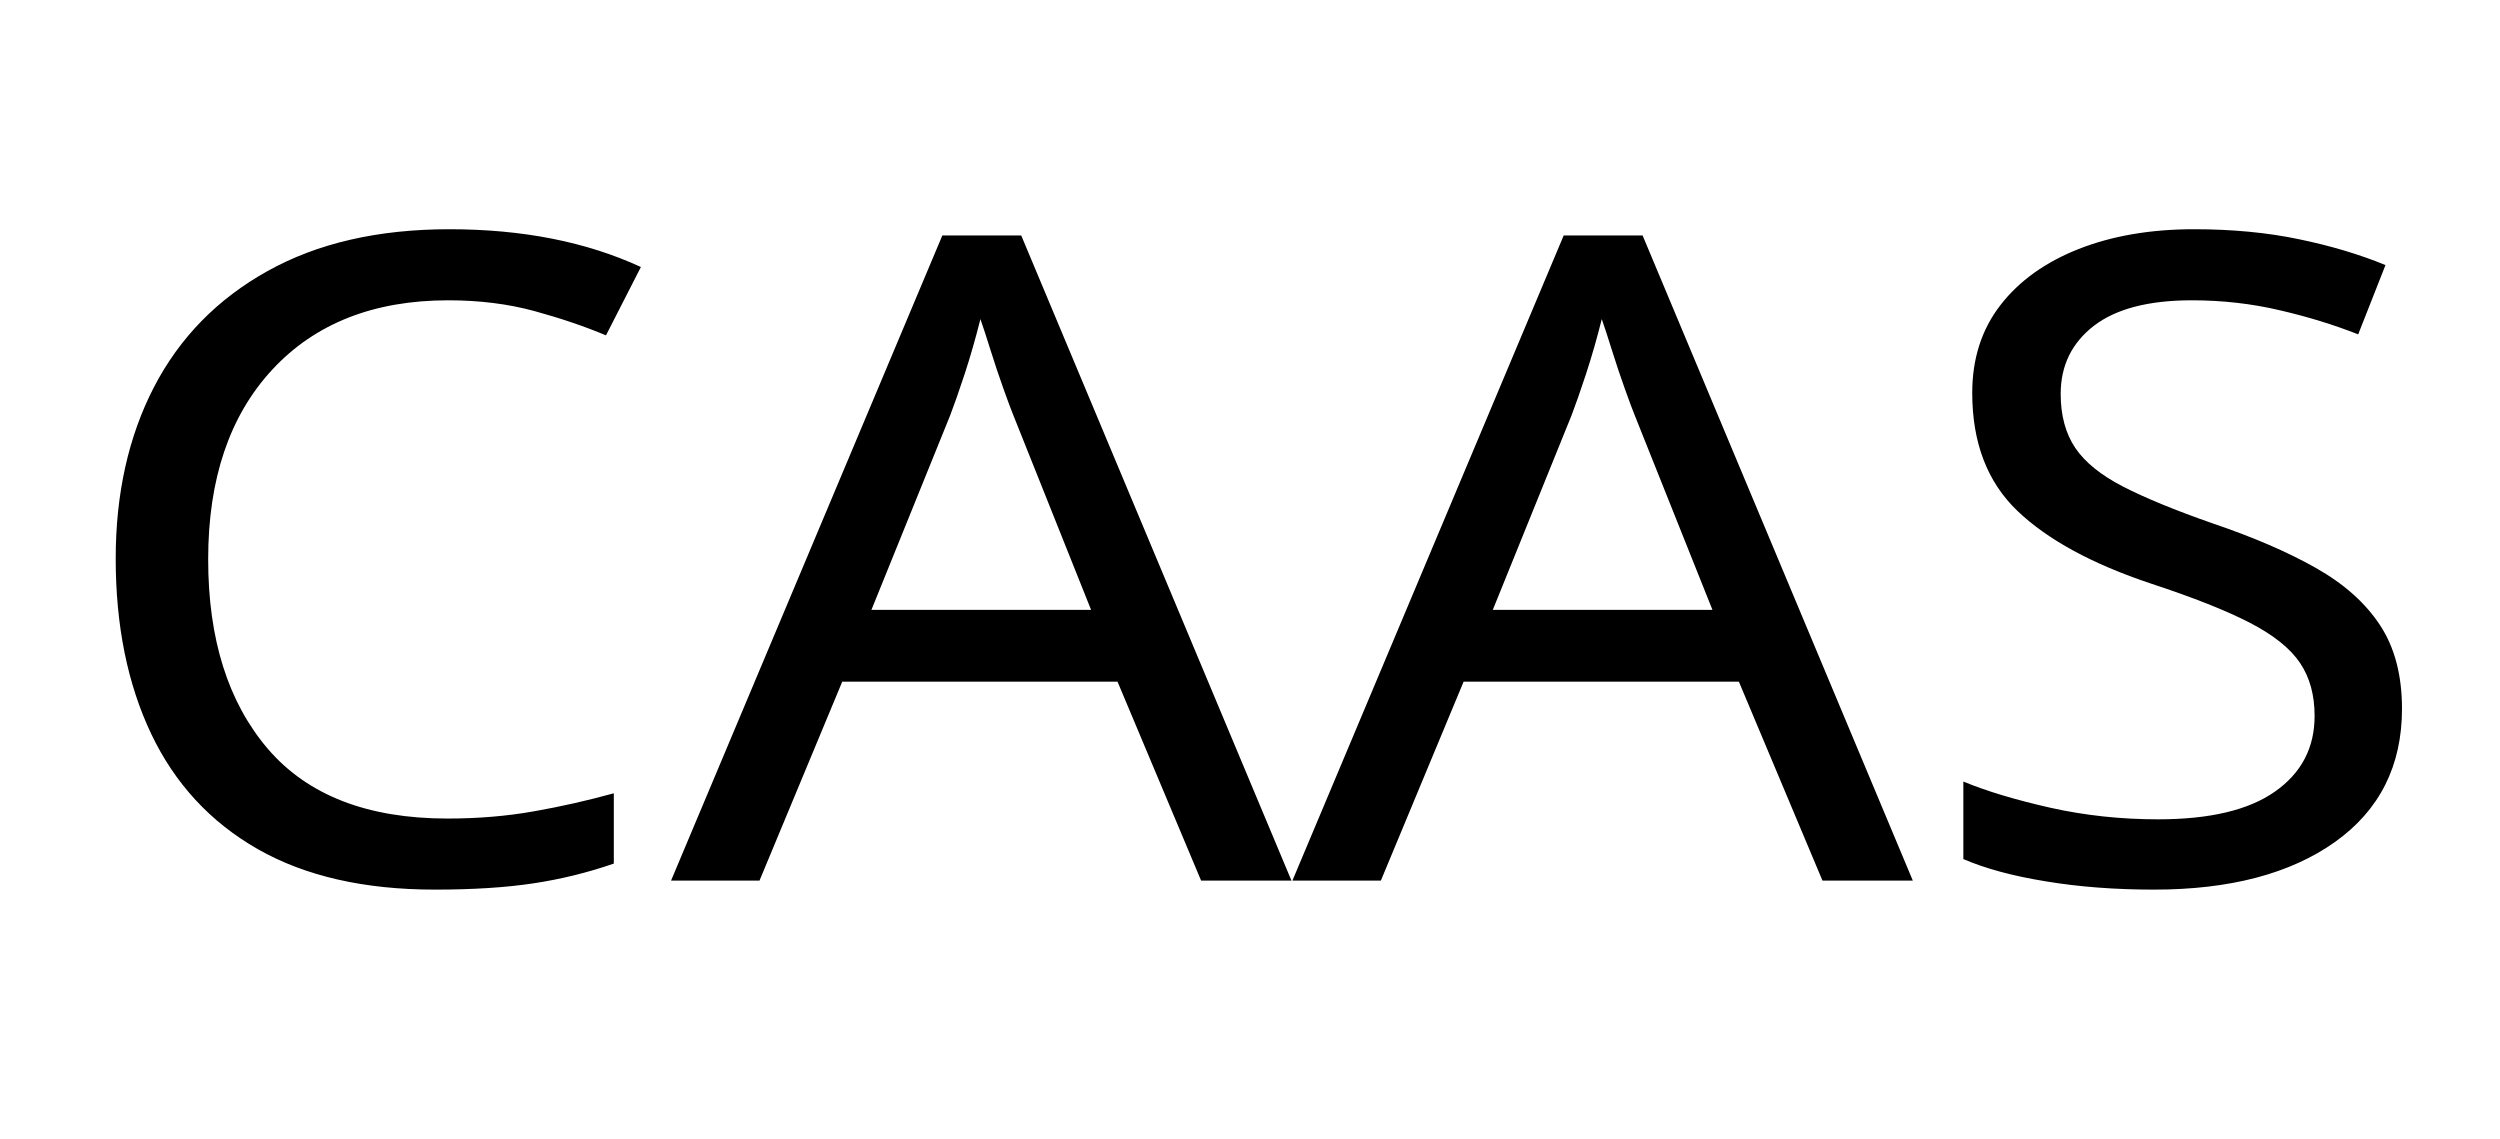
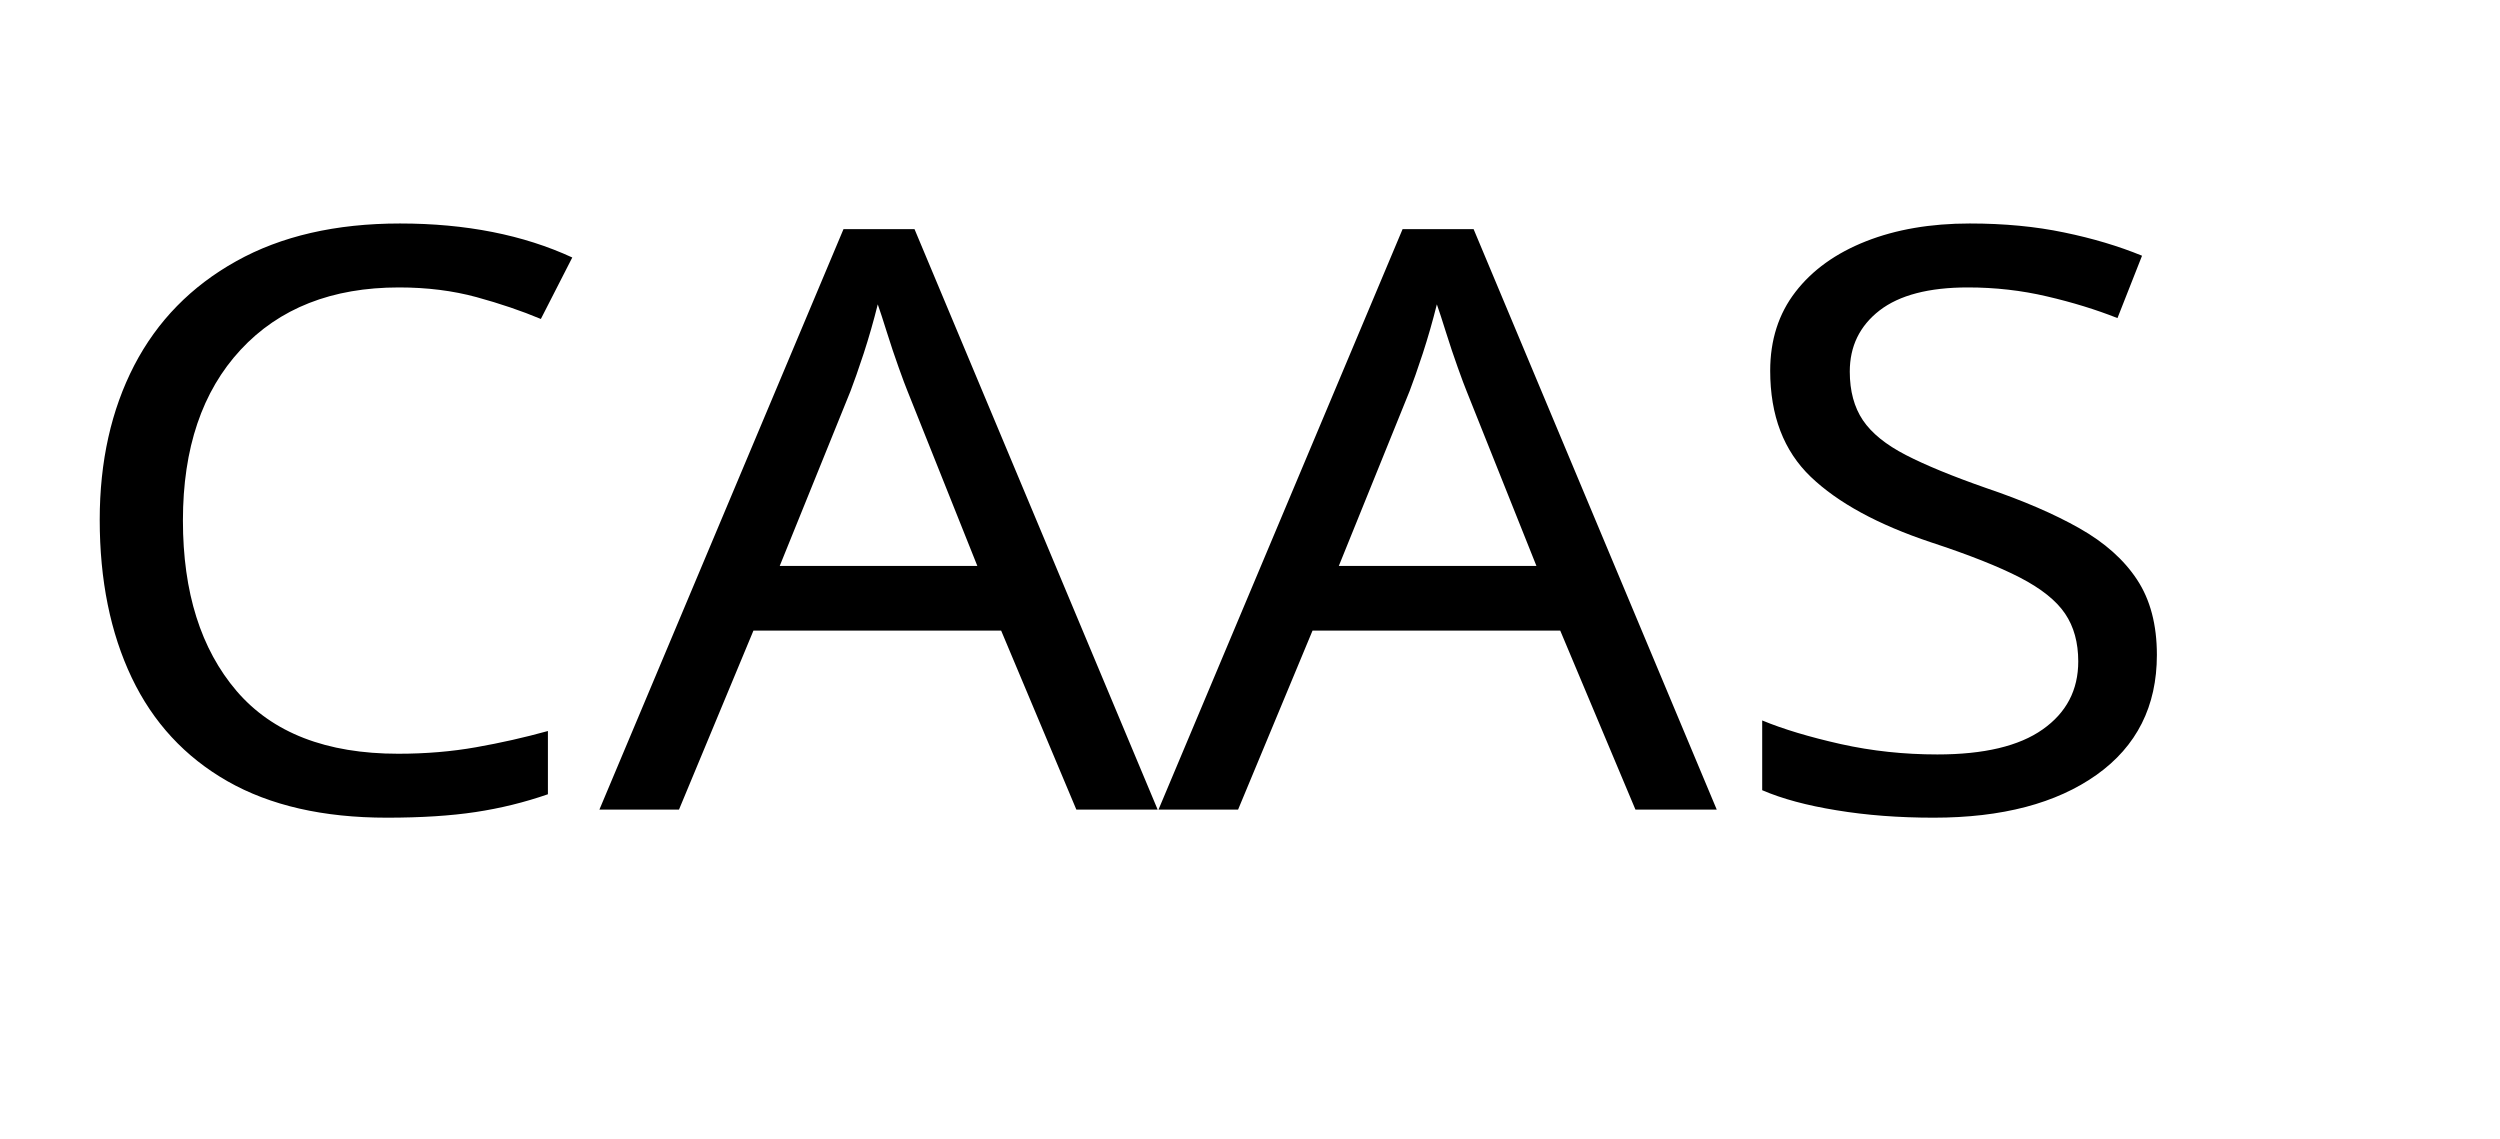
<svg xmlns="http://www.w3.org/2000/svg" width="85.6mm" height="38.98mm" version="1.1" viewBox="0 0 85.6 38.98" xml:space="preserve">
  <text x="34.662" y="152.878" font-family="sans-serif" font-size="1.411px" stroke-width=".265" style="line-height:1.25" xml:space="preserve">
    <tspan x="34.662" y="152.878" stroke-width=".265" />
  </text>
-   <g transform="matrix(.44603 0 0 .44603 -4.9155 -17.543)">
+   <g transform="matrix(.40133 0 0 .40133 -4.5731 -15.195)">
    <text transform="scale(1.0396 .9619)" x="14.77" y="111.168" font-family="sans-serif" font-size="71.807px" stroke-width="1.496" style="line-height:1.25" xml:space="preserve">
      <tspan x="14.77" y="111.168" font-family="'OCR A Extended'" stroke-width="1.496">CAAS</tspan>
    </text>
    <rect x="7.662" y="52.541" width="195.93" height="67.135" fill="none" />
  </g>
</svg>
